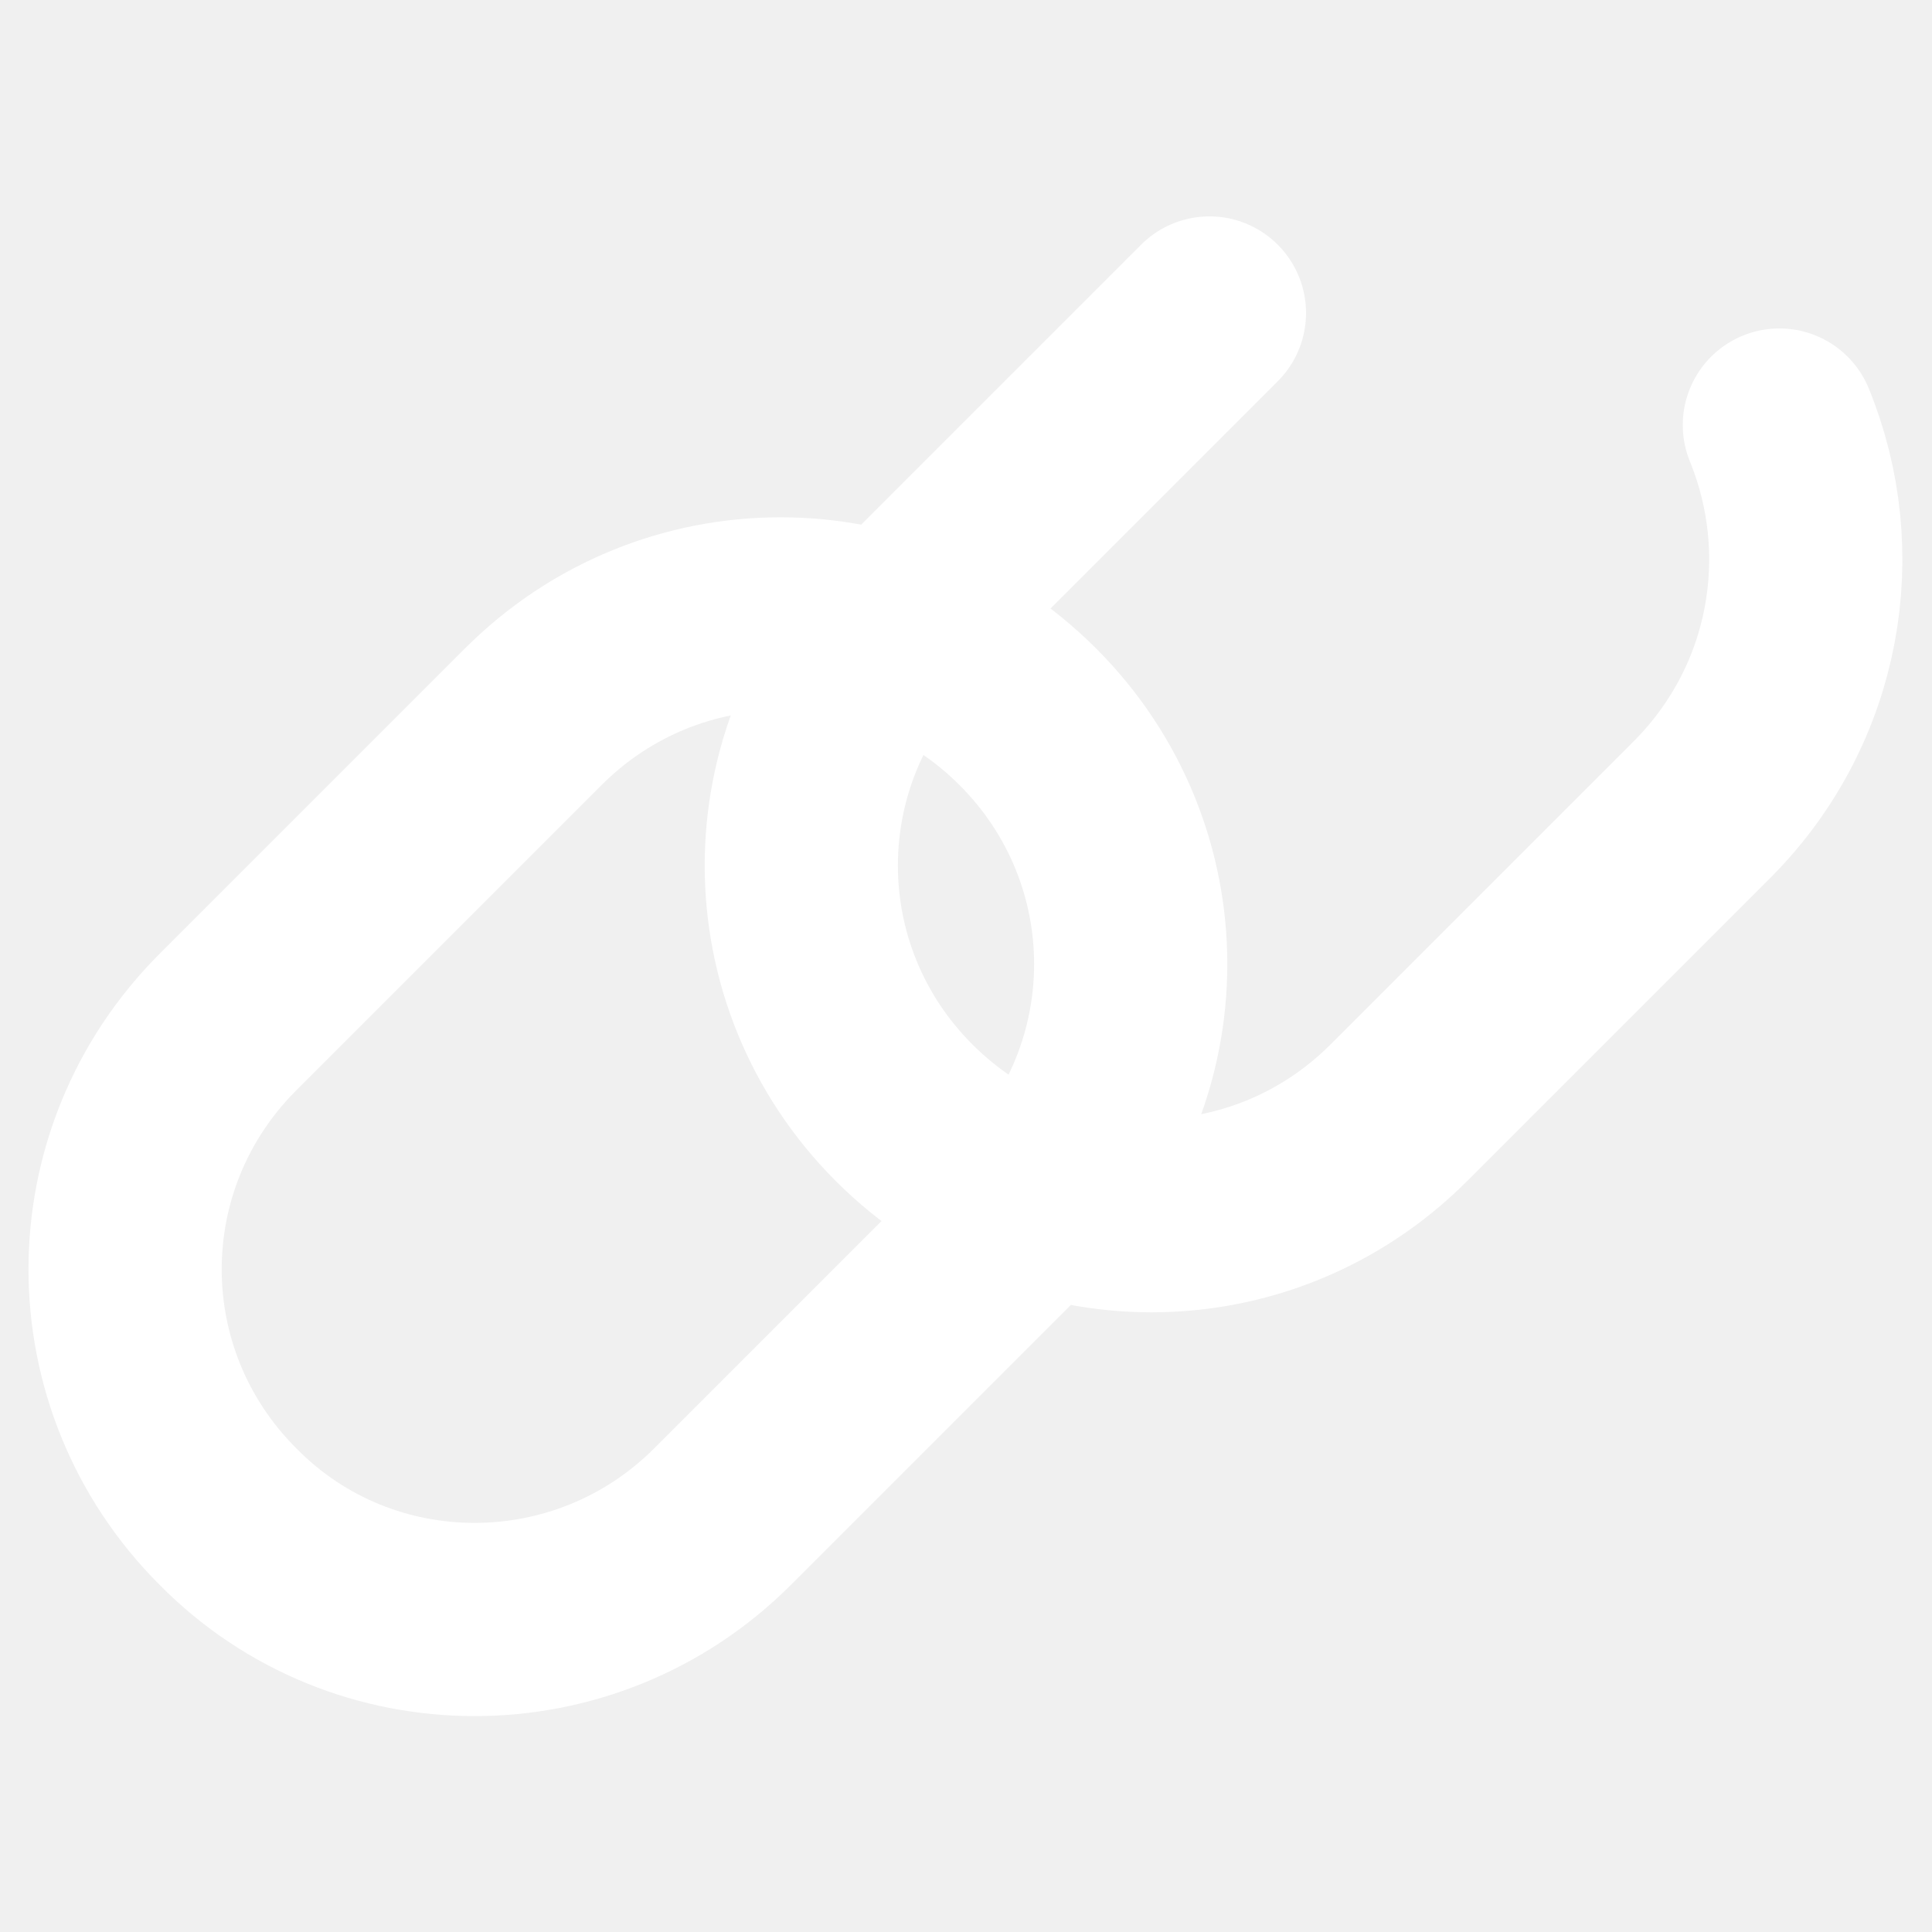
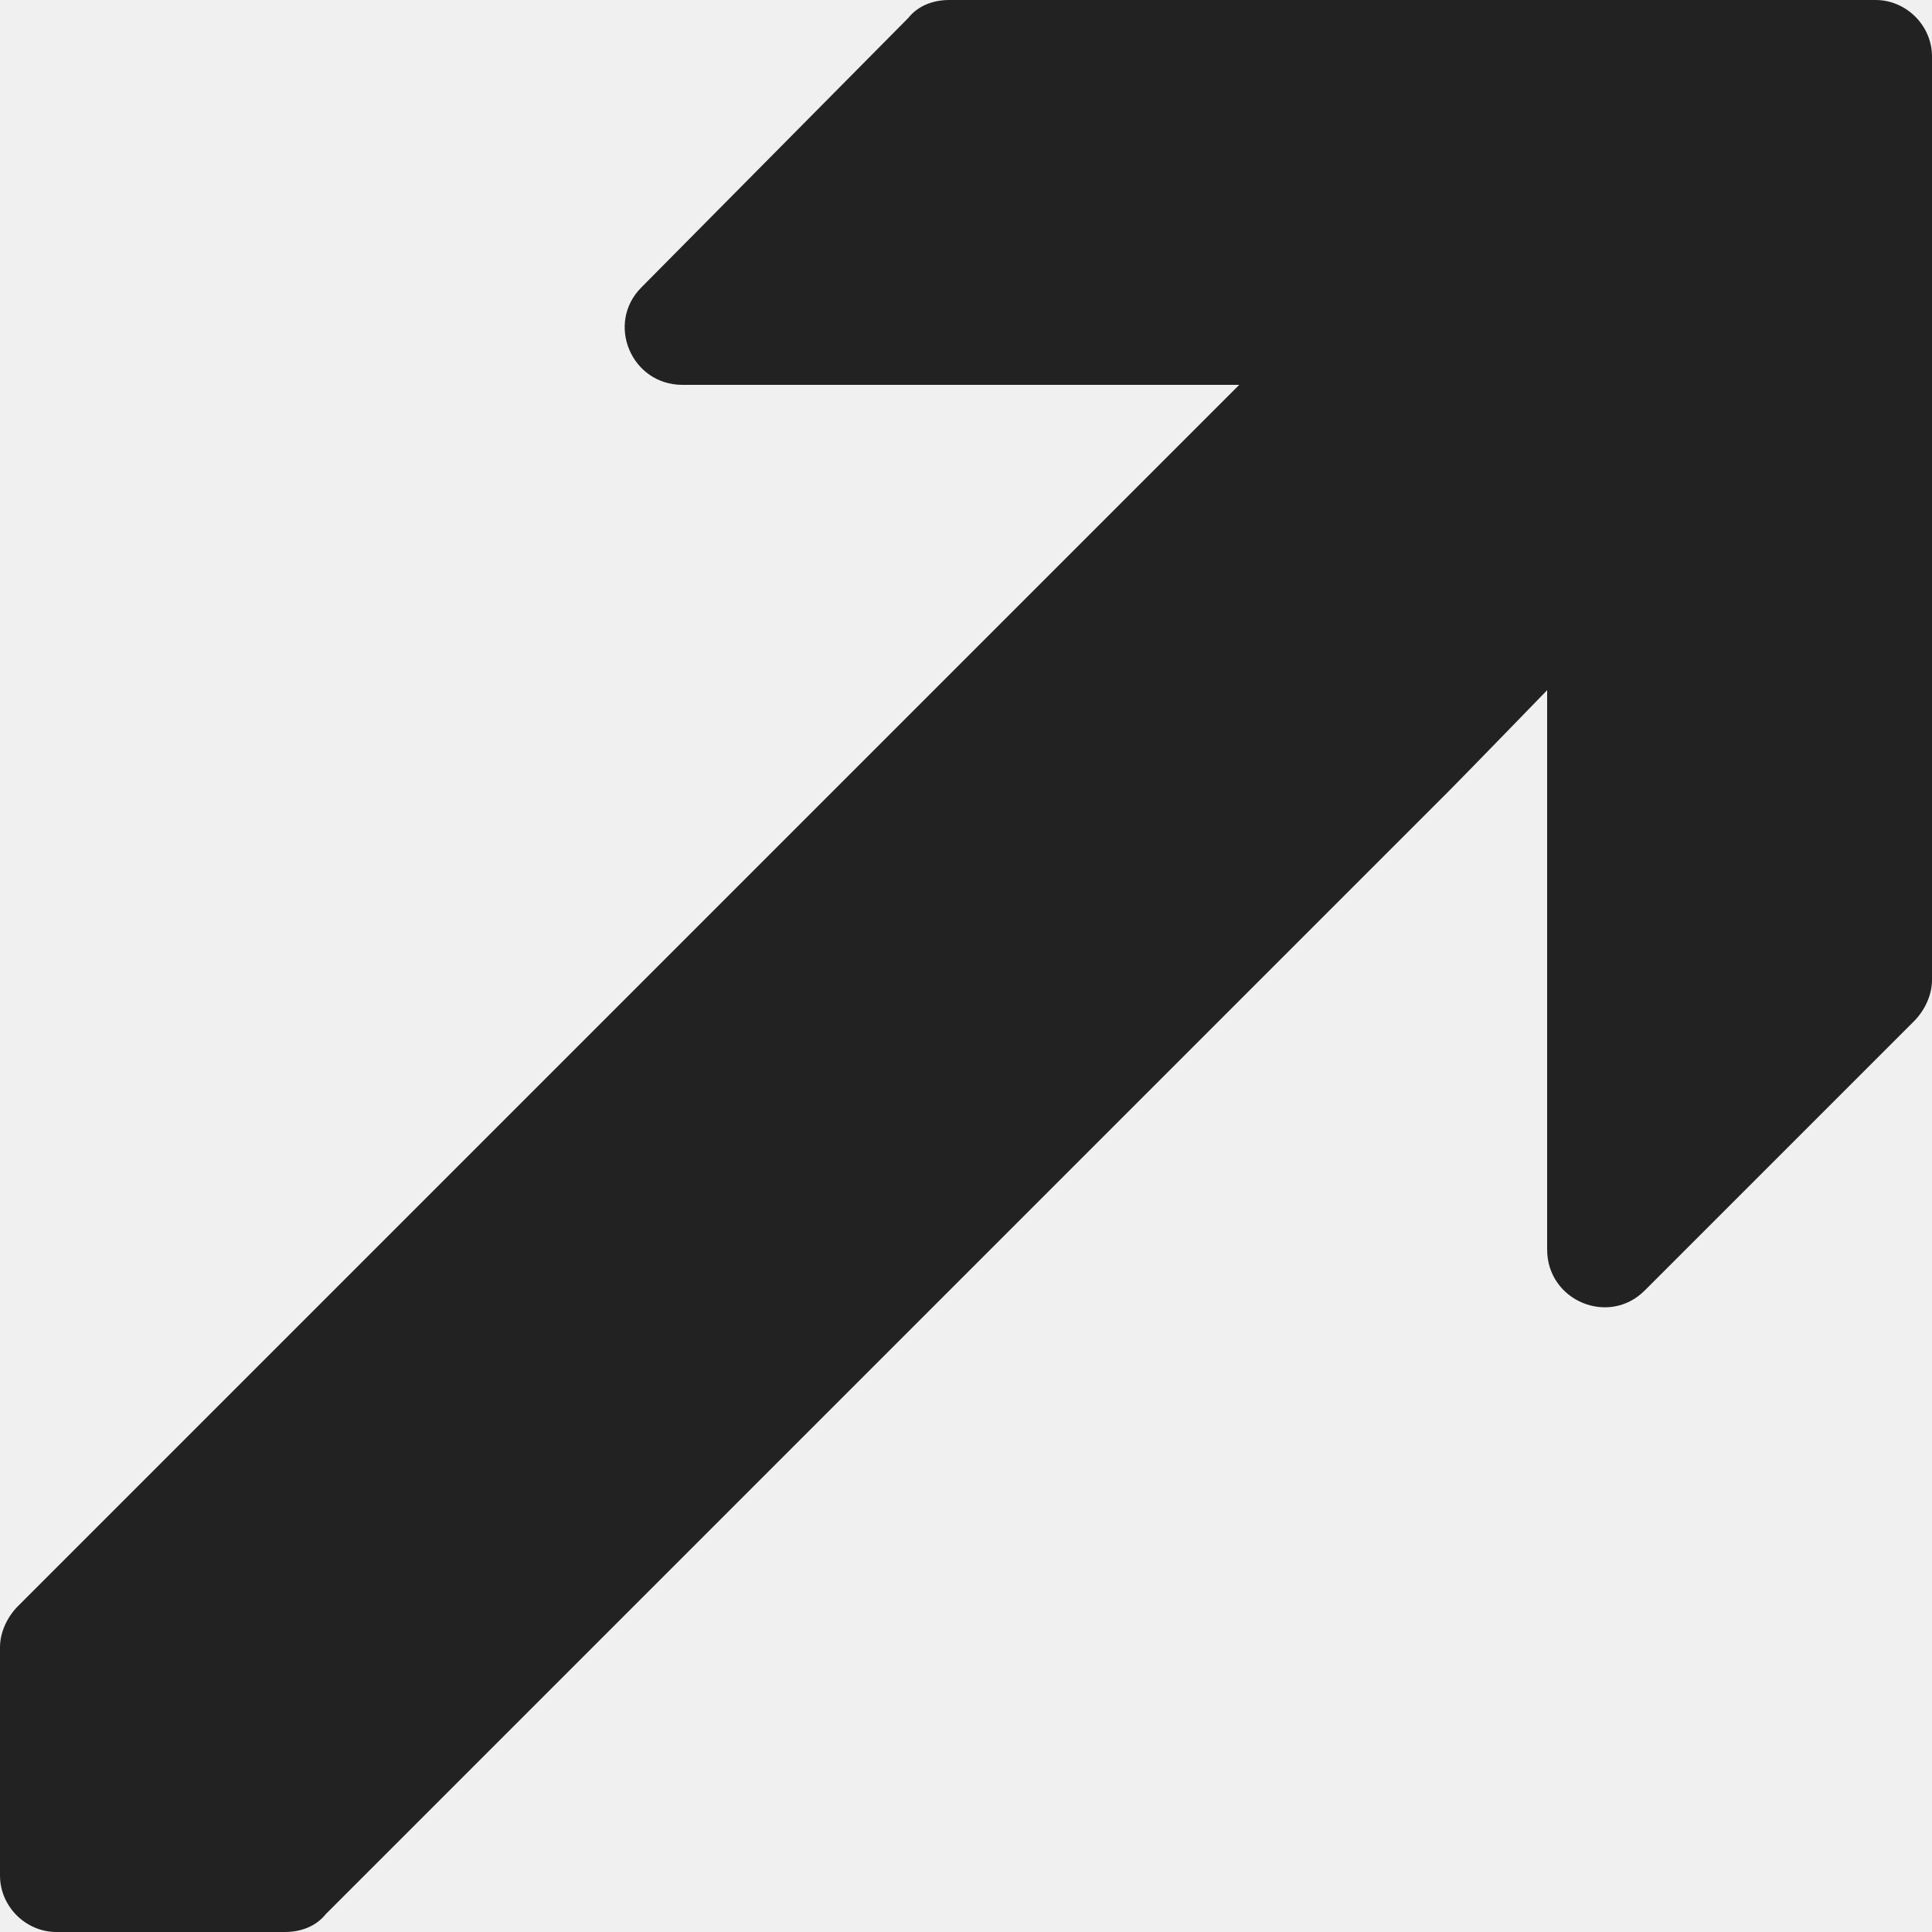
- <svg xmlns="http://www.w3.org/2000/svg" version="1.1" id="Camada_1" x="0px" y="0px" viewBox="0 0 100 100" style="enable-background:new 0 0 100 100;" xml:space="preserve">
+ <svg xmlns="http://www.w3.org/2000/svg" version="1.1" id="Camada_1" x="0px" y="0px" viewBox="0 0 75.3 75.3" style="enable-background:new 0 0 75.3 75.3;" xml:space="preserve">
  <style type="text/css">
- 	.st0{fill:none;stroke:#FFFFFF;stroke-width:10;stroke-linecap:round;stroke-miterlimit:10;}
+ 	.st0{fill:#222222;}
</style>
-   <g>
-     <path class="st0" d="M11.8,78.5L11.8,78.5c-7.1-7.1-7.1-18.5,0-25.6l15.8-15.8c7.1-7.1,18.5-7.1,25.6,0l0,0   c7.1,7.1,7.1,18.5,0,25.6L37.4,78.5C30.3,85.6,18.8,85.6,11.8,78.5z" />
-     <path class="st0" d="M92.1,22c2.7,6.6,1.4,14.4-3.9,19.8L72.4,57.6c-7.1,7.1-18.5,7.1-25.6,0l0,0c-7.1-7.1-7.1-18.5,0-25.6   l15.8-15.8" />
-   </g>
-   <g>
- </g>
-   <g>
- </g>
-   <g>
- </g>
-   <g>
- </g>
-   <g>
- </g>
-   <g>
- </g>
+   <path class="st0" d="M60.3,0H37c-0.6,0-1.2,0.2-1.6,0.7L25,11.2c-1.4,1.4-0.4,3.8,1.6,3.8l21.7,0L0.7,62.6C0.3,63,0,63.6,0,64.2v8.9  c0,1.2,1,2.2,2.2,2.2h8.9c0.6,0,1.2-0.2,1.6-0.7l43.8-43.8c0.6-0.6,3.8-3.9,3.8-3.9l0,5.5v16.3c0,2,2.4,3,3.8,1.6l10.5-10.5  c0.4-0.4,0.7-1,0.7-1.6V15V2.2c0-1.2-1-2.2-2.2-2.2H60.3z" />
</svg>
